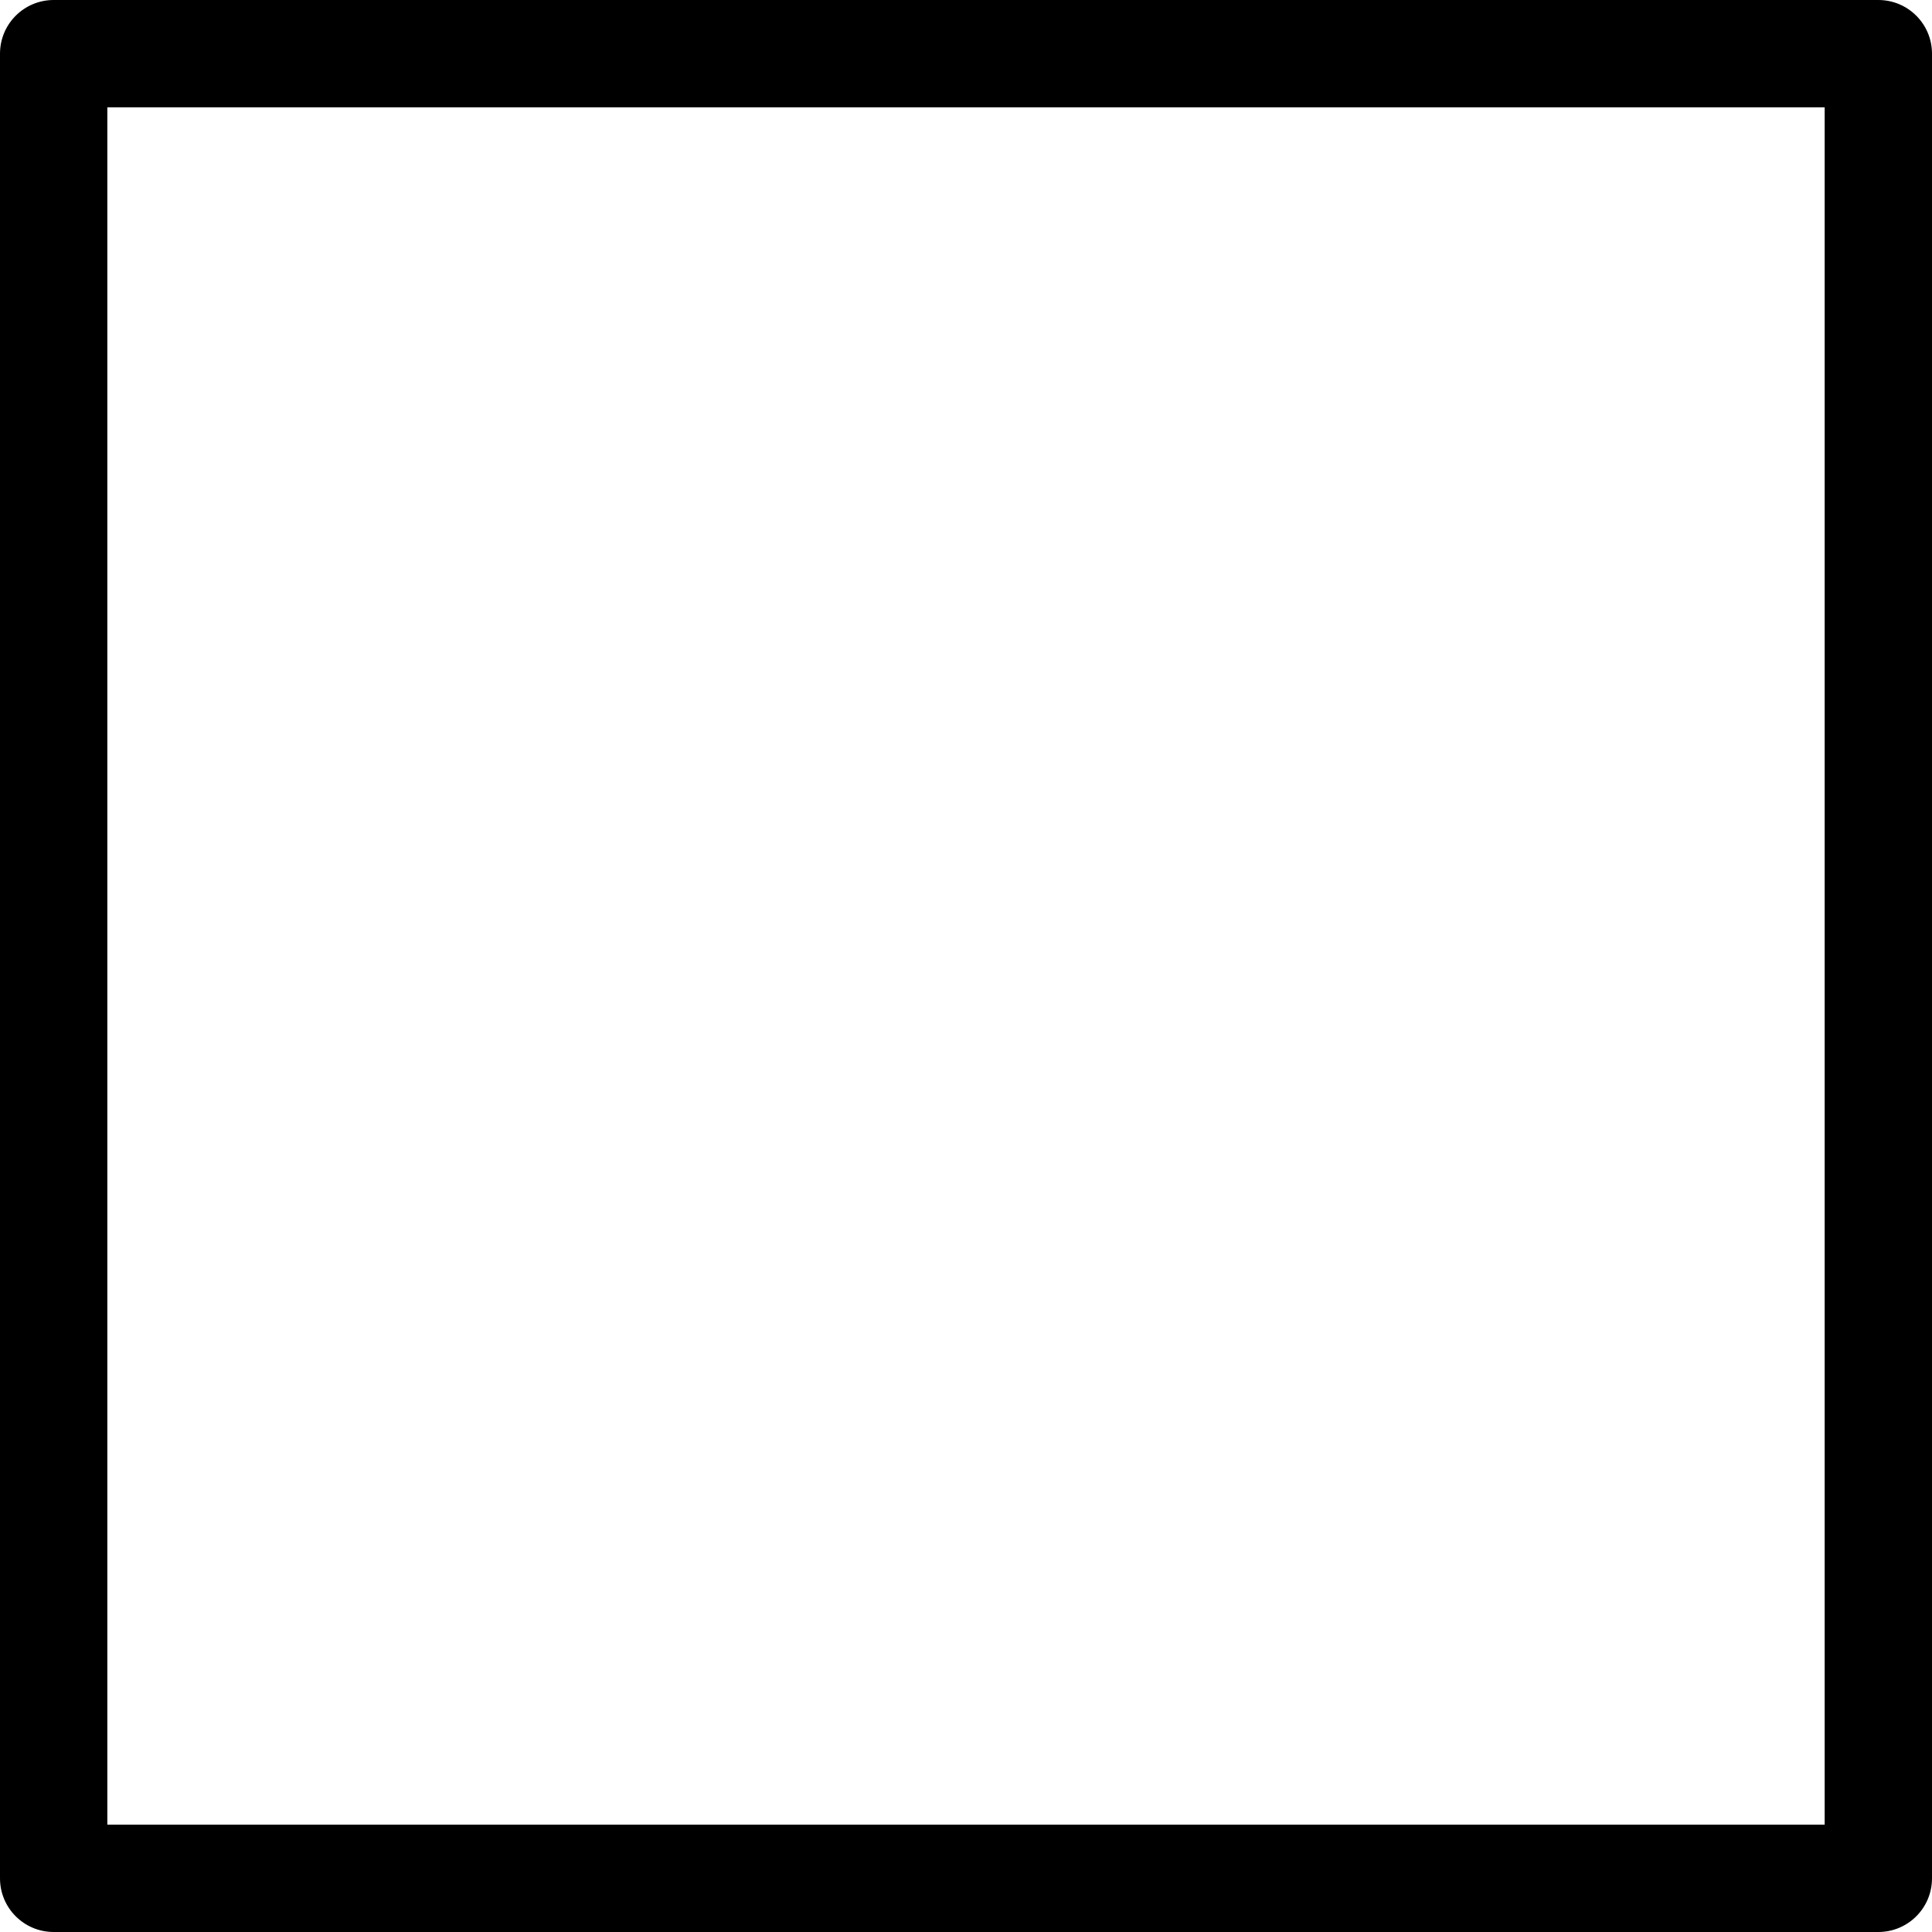
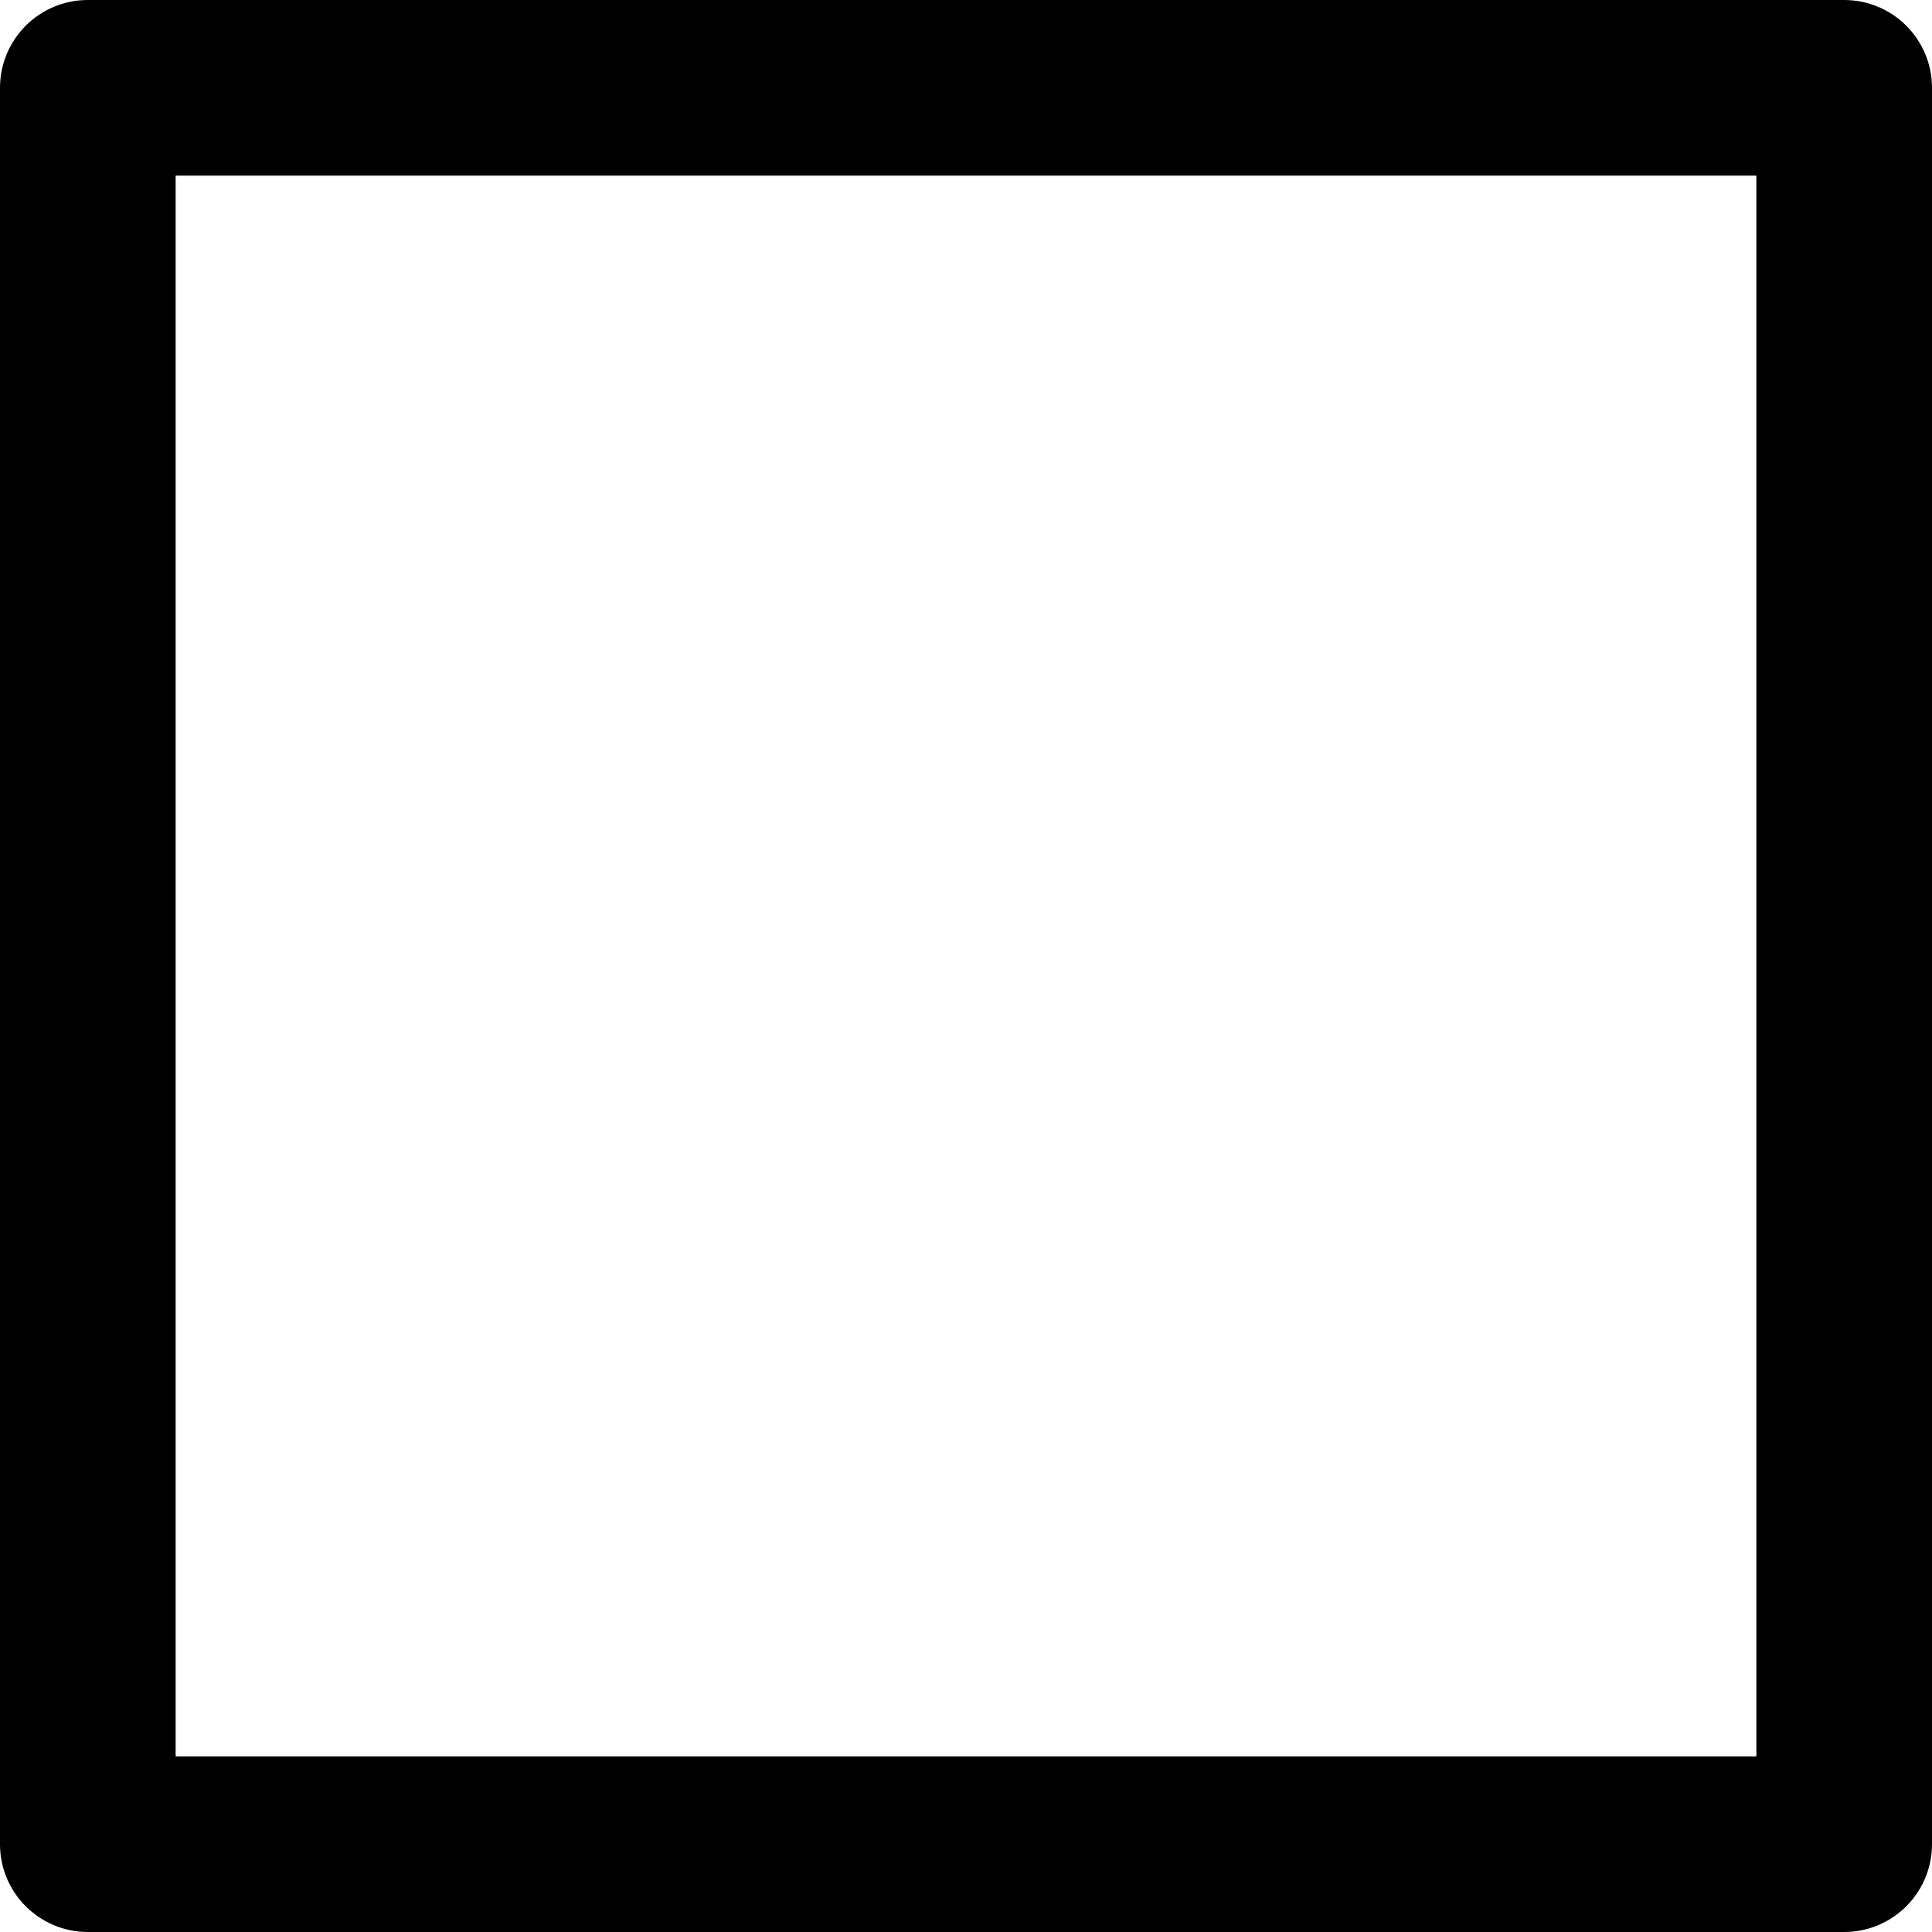
- <svg xmlns="http://www.w3.org/2000/svg" version="1.1" id="Capa_1" x="0px" y="0px" viewBox="0 0 36 36" style="enable-background:new 0 0 36 36;" xml:space="preserve">
-   <path d="M35,0H1C0.448,0,0,0.447,0,1v34c0,0.553,0.448,1,1,1h34c0.552,0,1-0.447,1-1V1C36,0.447,35.552,0,35,0z M34,34H2V2h32V34z" />
+ <svg xmlns="http://www.w3.org/2000/svg" version="1.1" id="Layer_1" x="0px" y="0px" viewBox="0 0 330 330" style="enable-background:new 0 0 330 330;" xml:space="preserve">
+   <path id="XMLID_494_" d="M315,0H15C6.716,0,0,6.716,0,15v300c0,8.284,6.716,15,15,15h300c8.284,0,15-6.716,15-15V15  C330,6.716,323.284,0,315,0z M300,300H30V30h270V300z" />
  <g>
</g>
  <g>
</g>
  <g>
</g>
  <g>
</g>
  <g>
</g>
  <g>
</g>
  <g>
</g>
  <g>
</g>
  <g>
</g>
  <g>
</g>
  <g>
</g>
  <g>
</g>
  <g>
</g>
  <g>
</g>
  <g>
</g>
</svg>
